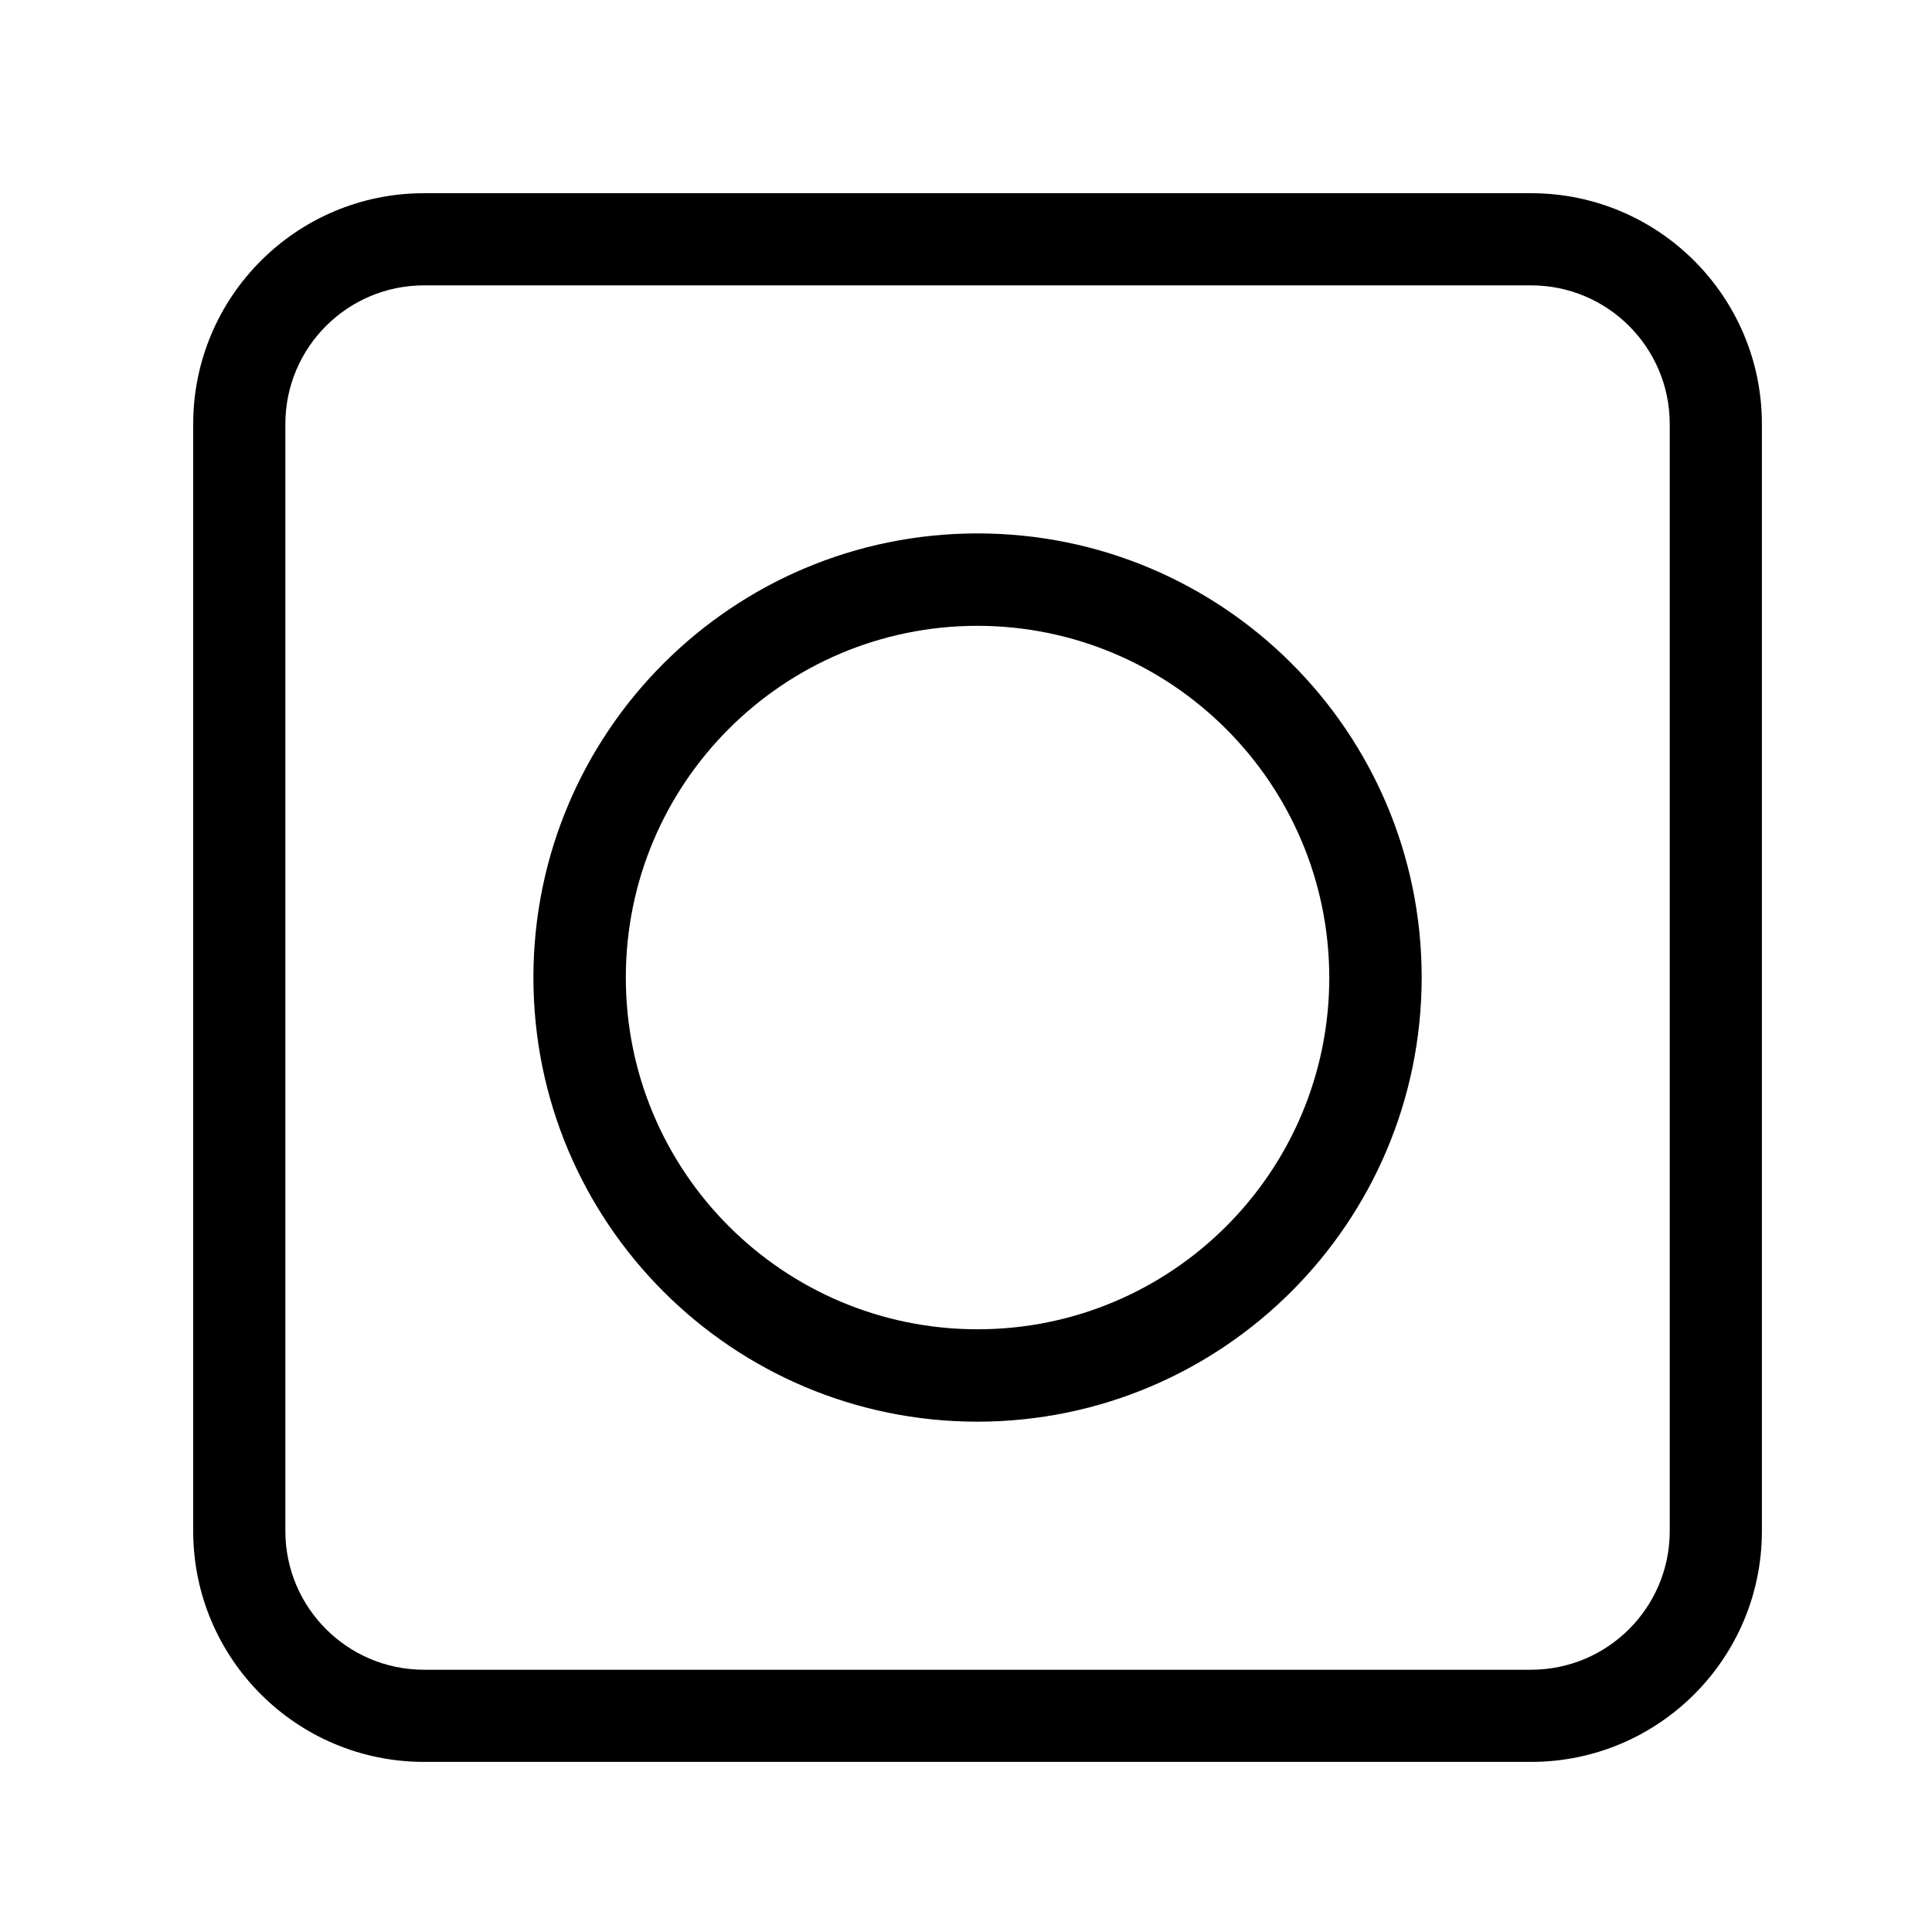
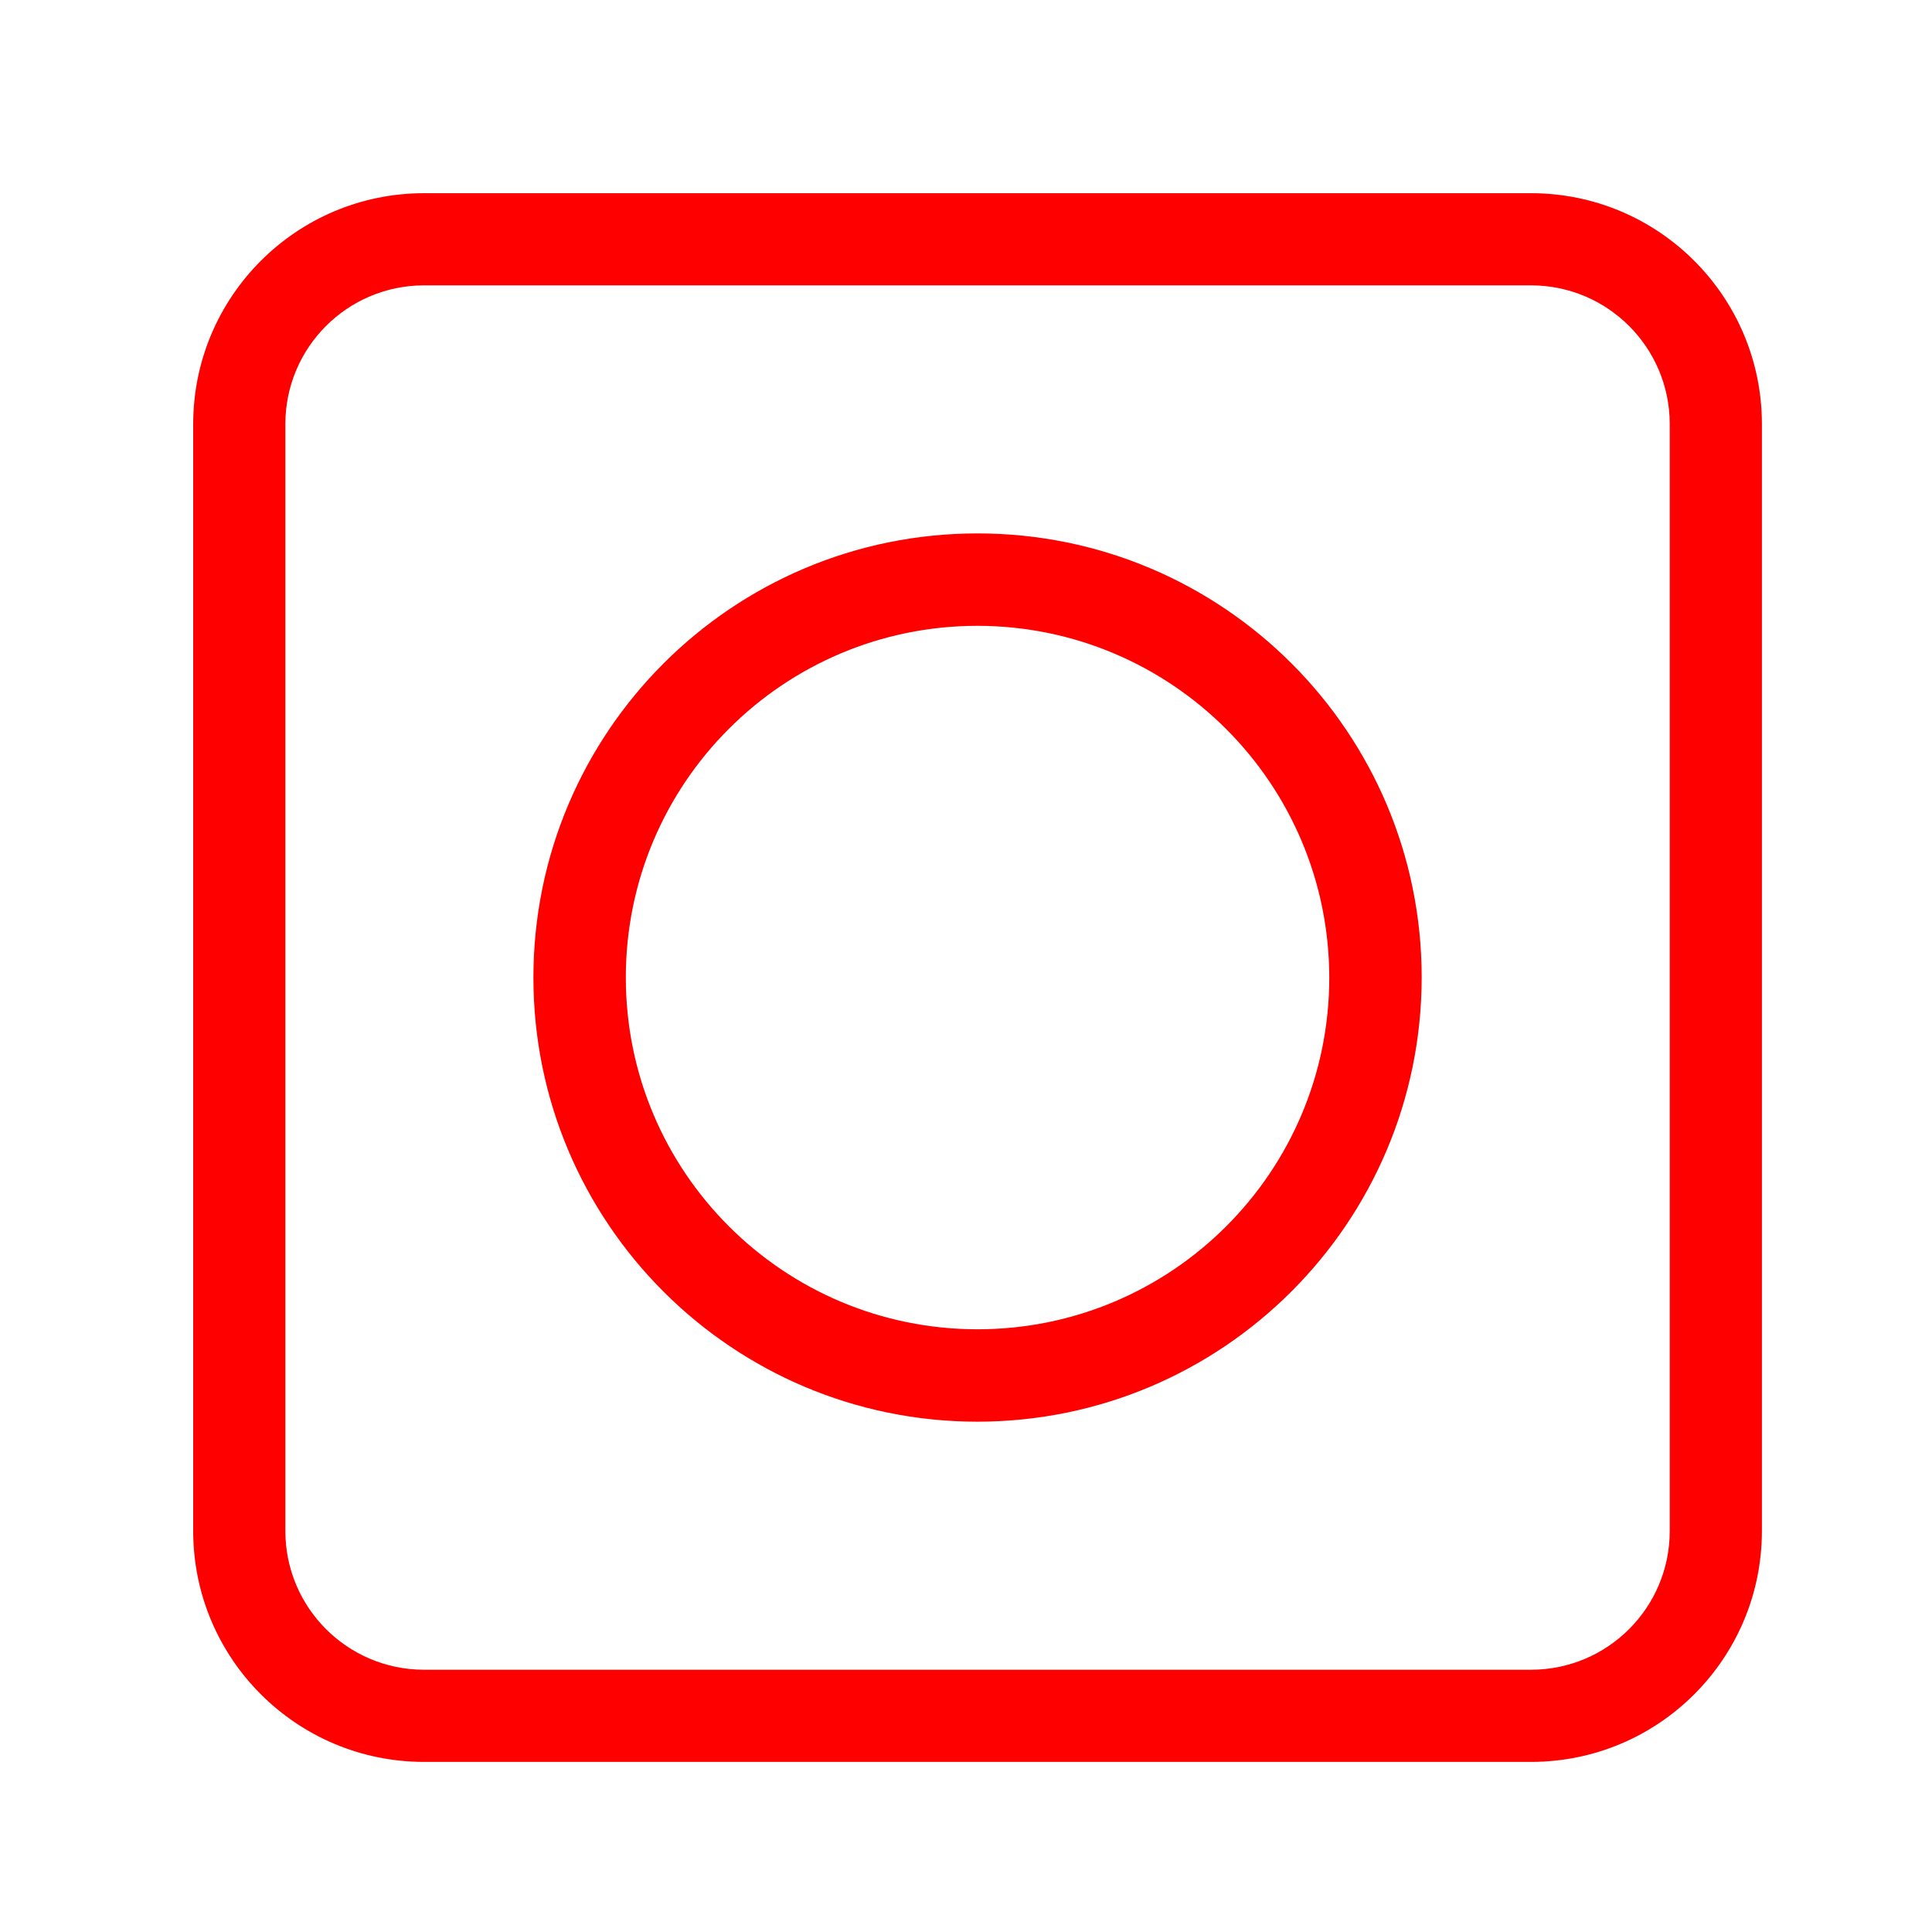
<svg xmlns="http://www.w3.org/2000/svg" id="svg3753" version="1.1" viewBox="0 0 100 100" height="100" width="100">
  <defs id="defs3757" />
-   <g transform="matrix(1.268684,0,0,1.268684,10,10)" data-name="Layer 2" id="g3745" style="fill:#000000">
-     <g data-name="Layer 1" id="g3743">
-       <path d="M 32,50.12 A 18.12,18.12 0 1 1 50.12,32 18.14,18.14 0 0 1 32,50.12 Z M 32,17.65 A 14.35,14.35 0 1 0 46.35,32 14.37,14.37 0 0 0 32,17.65 Z" id="path3739" />
-       <path d="M 54.59,64 H 9.41 A 9.42,9.42 0 0 1 0,54.59 V 9.41 A 9.42,9.42 0 0 1 9.41,0 H 54.59 A 9.42,9.42 0 0 1 64,9.41 V 54.59 A 9.42,9.42 0 0 1 54.59,64 Z M 9.41,3.76 A 5.66,5.66 0 0 0 3.76,9.41 v 45.18 a 5.66,5.66 0 0 0 5.65,5.65 h 45.18 a 5.66,5.66 0 0 0 5.65,-5.65 V 9.41 A 5.66,5.66 0 0 0 54.59,3.76 Z" id="path3741" />
+   <g transform="matrix(1.268684,0,0,1.268684,10,10)" data-name="Layer 2" id="g3745" style="fill:#ff0000">
+     <g data-name="Layer 1" id="g3743" style="fill:#ff0000">
+       <path d="M 32,50.12 A 18.12,18.12 0 1 1 50.12,32 18.14,18.14 0 0 1 32,50.12 Z M 32,17.65 A 14.35,14.35 0 1 0 46.35,32 14.37,14.37 0 0 0 32,17.65 Z" id="path3739" style="fill:#ff0000" />
+       <path d="M 54.59,64 H 9.41 A 9.42,9.42 0 0 1 0,54.59 V 9.41 A 9.42,9.42 0 0 1 9.41,0 H 54.59 A 9.42,9.42 0 0 1 64,9.41 V 54.59 A 9.42,9.42 0 0 1 54.59,64 Z M 9.41,3.76 A 5.66,5.66 0 0 0 3.76,9.41 v 45.18 a 5.66,5.66 0 0 0 5.65,5.65 h 45.18 a 5.66,5.66 0 0 0 5.65,-5.65 V 9.41 A 5.66,5.66 0 0 0 54.59,3.76 Z" id="path3741" style="fill:#ff0000" />
    </g>
  </g>
</svg>
